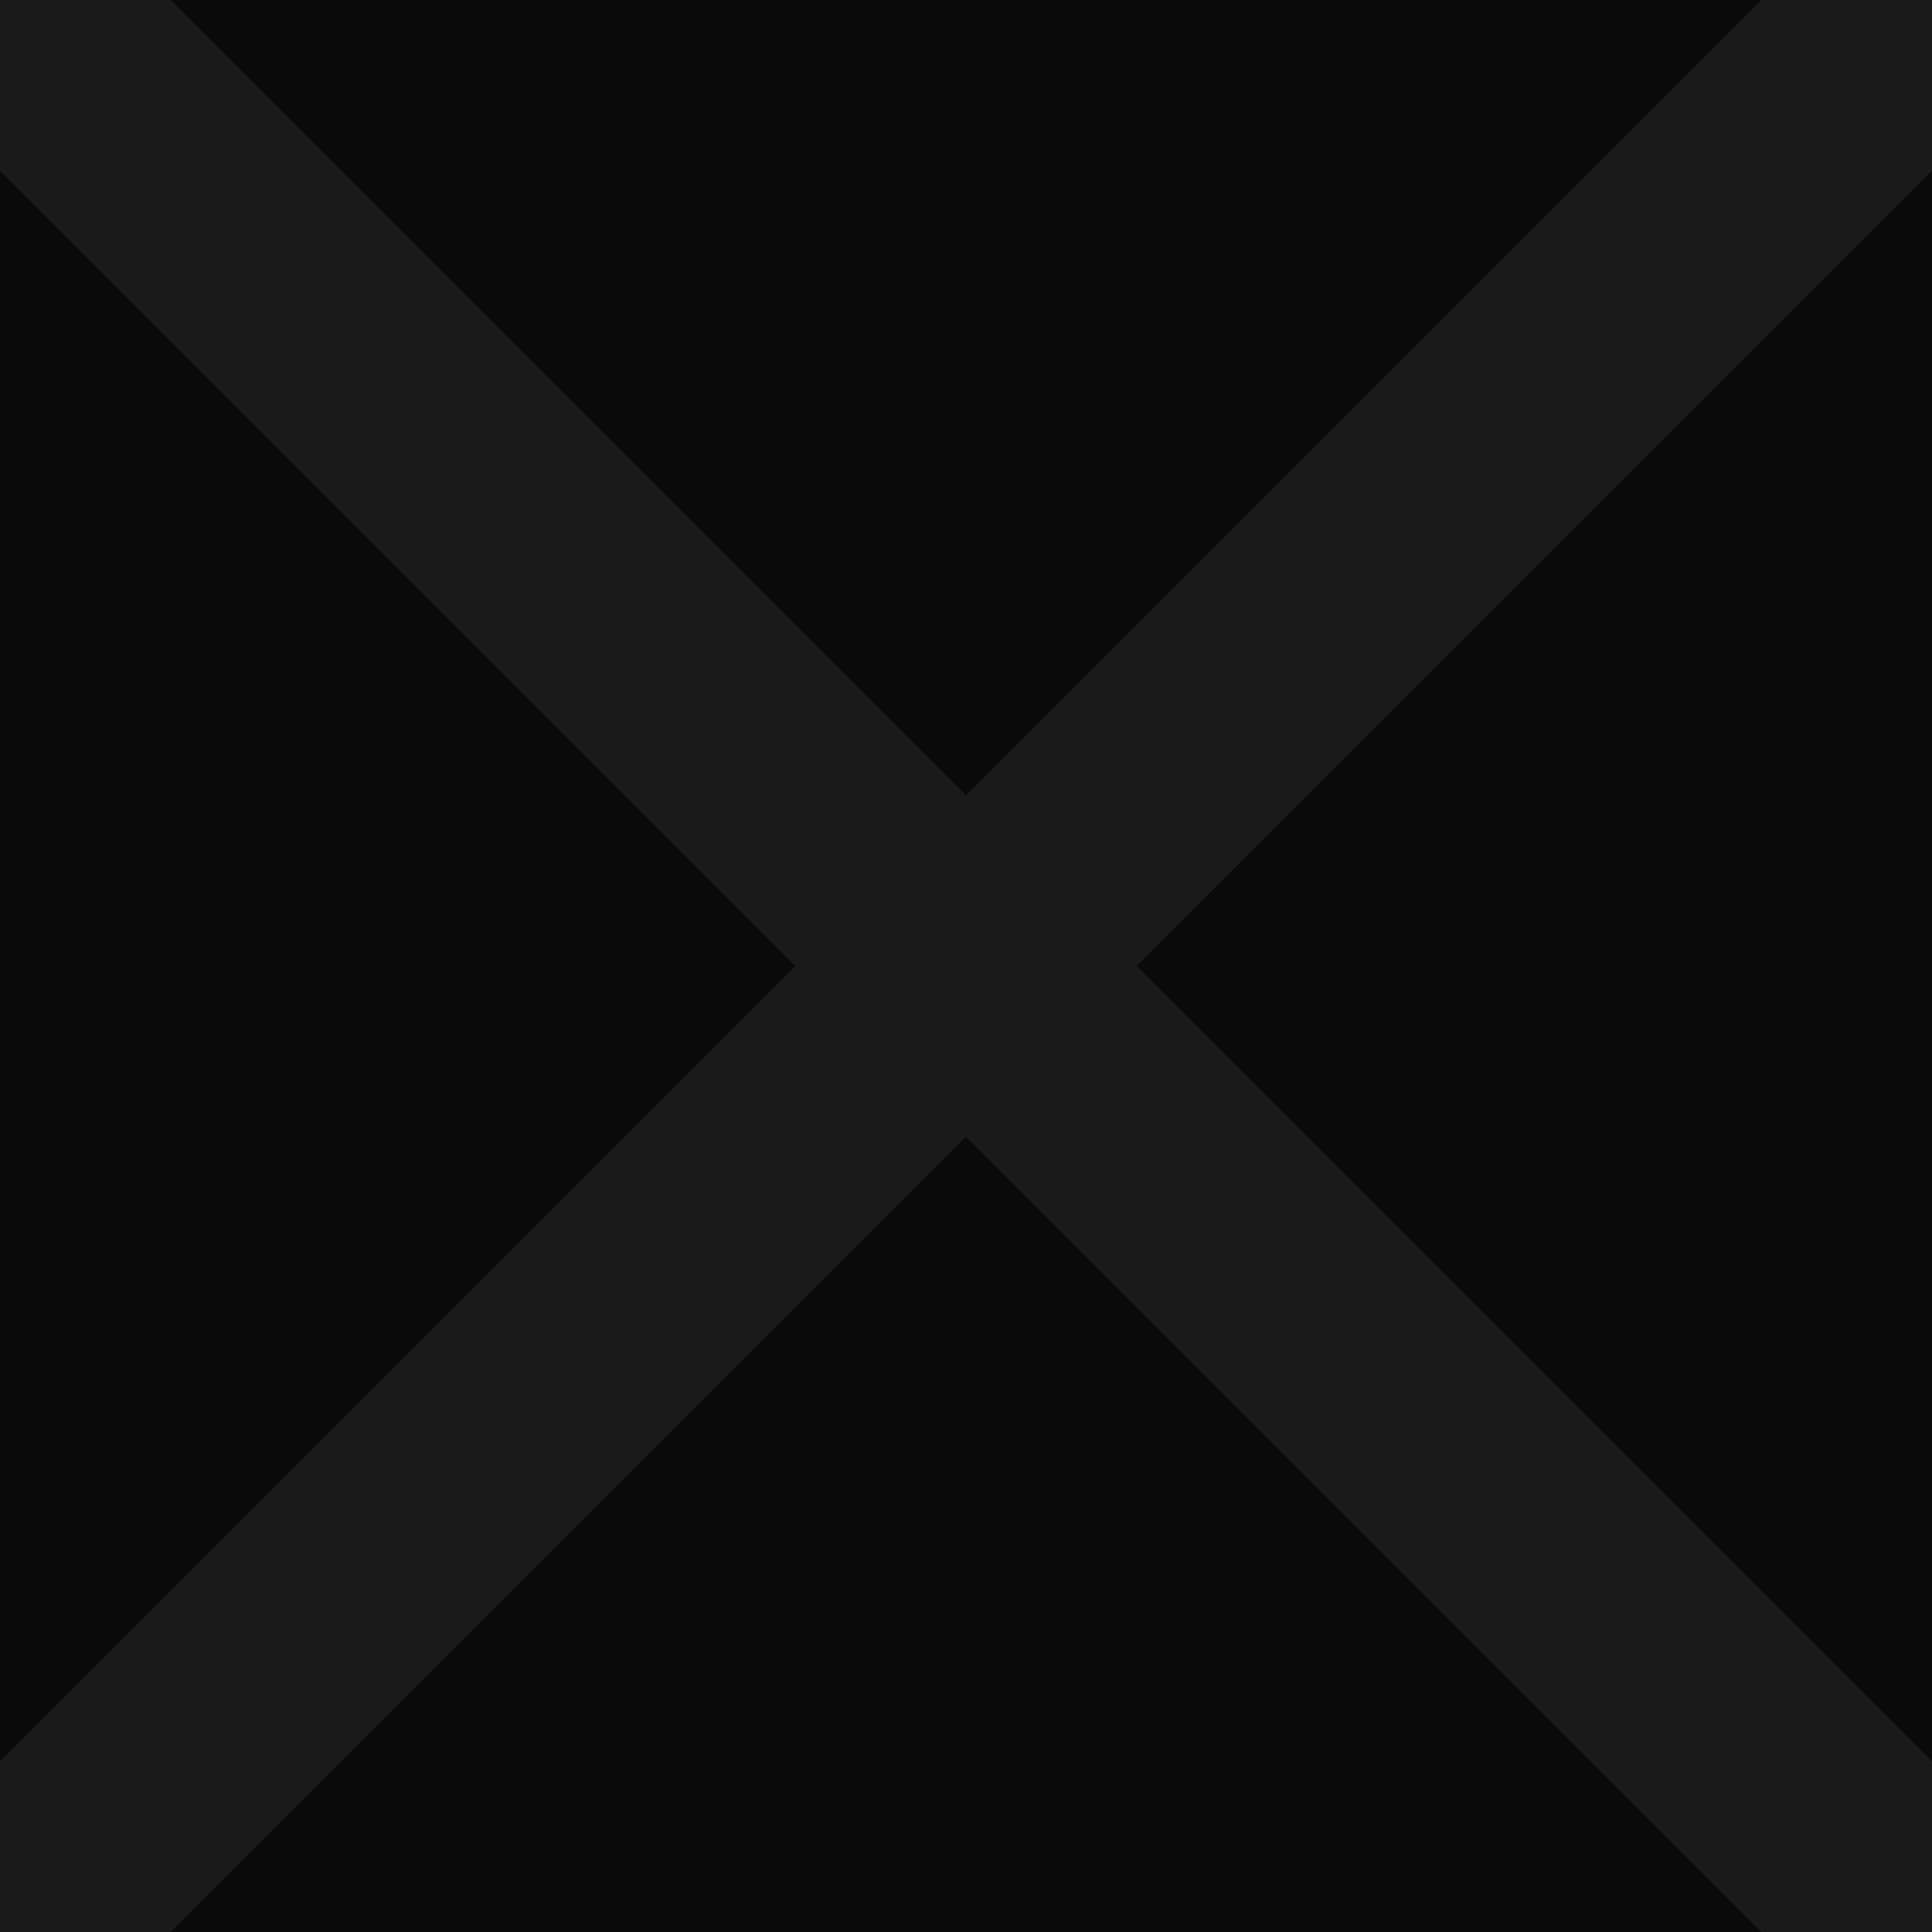
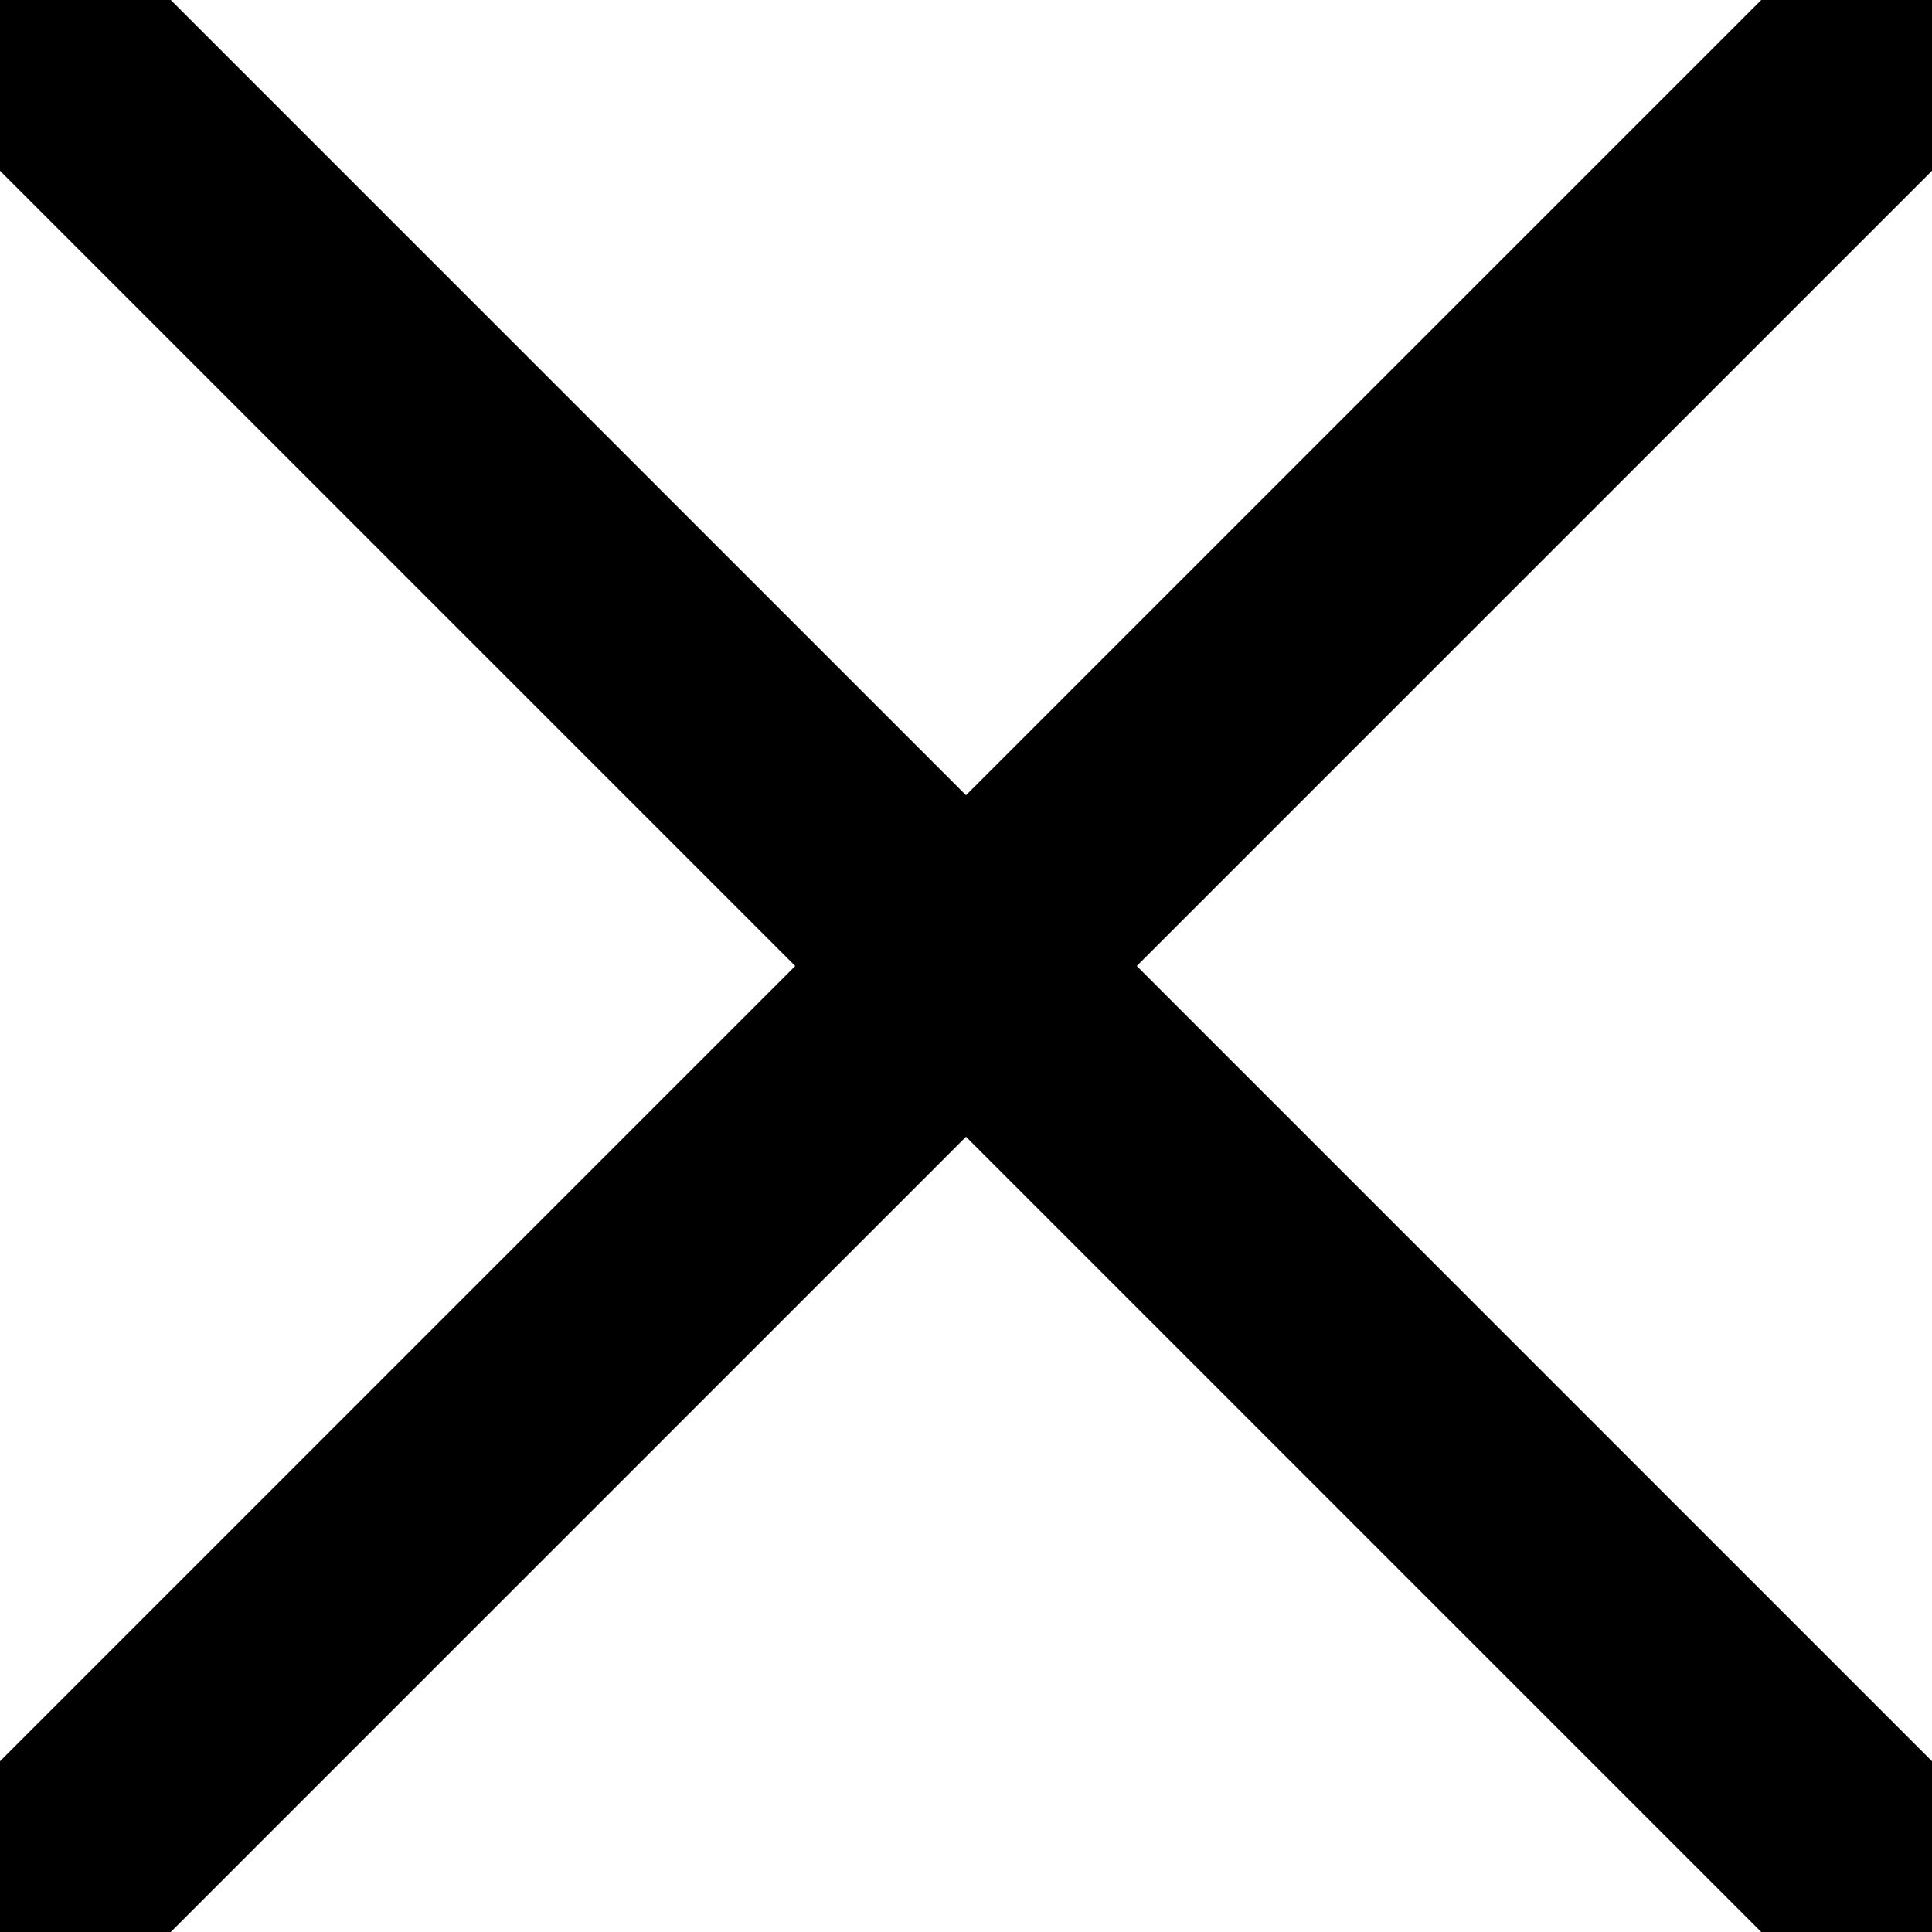
<svg xmlns="http://www.w3.org/2000/svg" width="8" height="8">
-   <rect width="8" height="8" fill="#0a0a0a" />
-   <line x1="0" y1="0" x2="8" y2="8" stroke="#1a1a1a" stroke-width="1" />
-   <line x1="8" y1="0" x2="0" y2="8" stroke="#1a1a1a" stroke-width="1" />
+   <line x1="0" y1="0" x2="8" y2="8" stroke="#000000" stroke-width="1" />
+   <line x1="8" y1="0" x2="0" y2="8" stroke="#000000" stroke-width="1" />
</svg>
